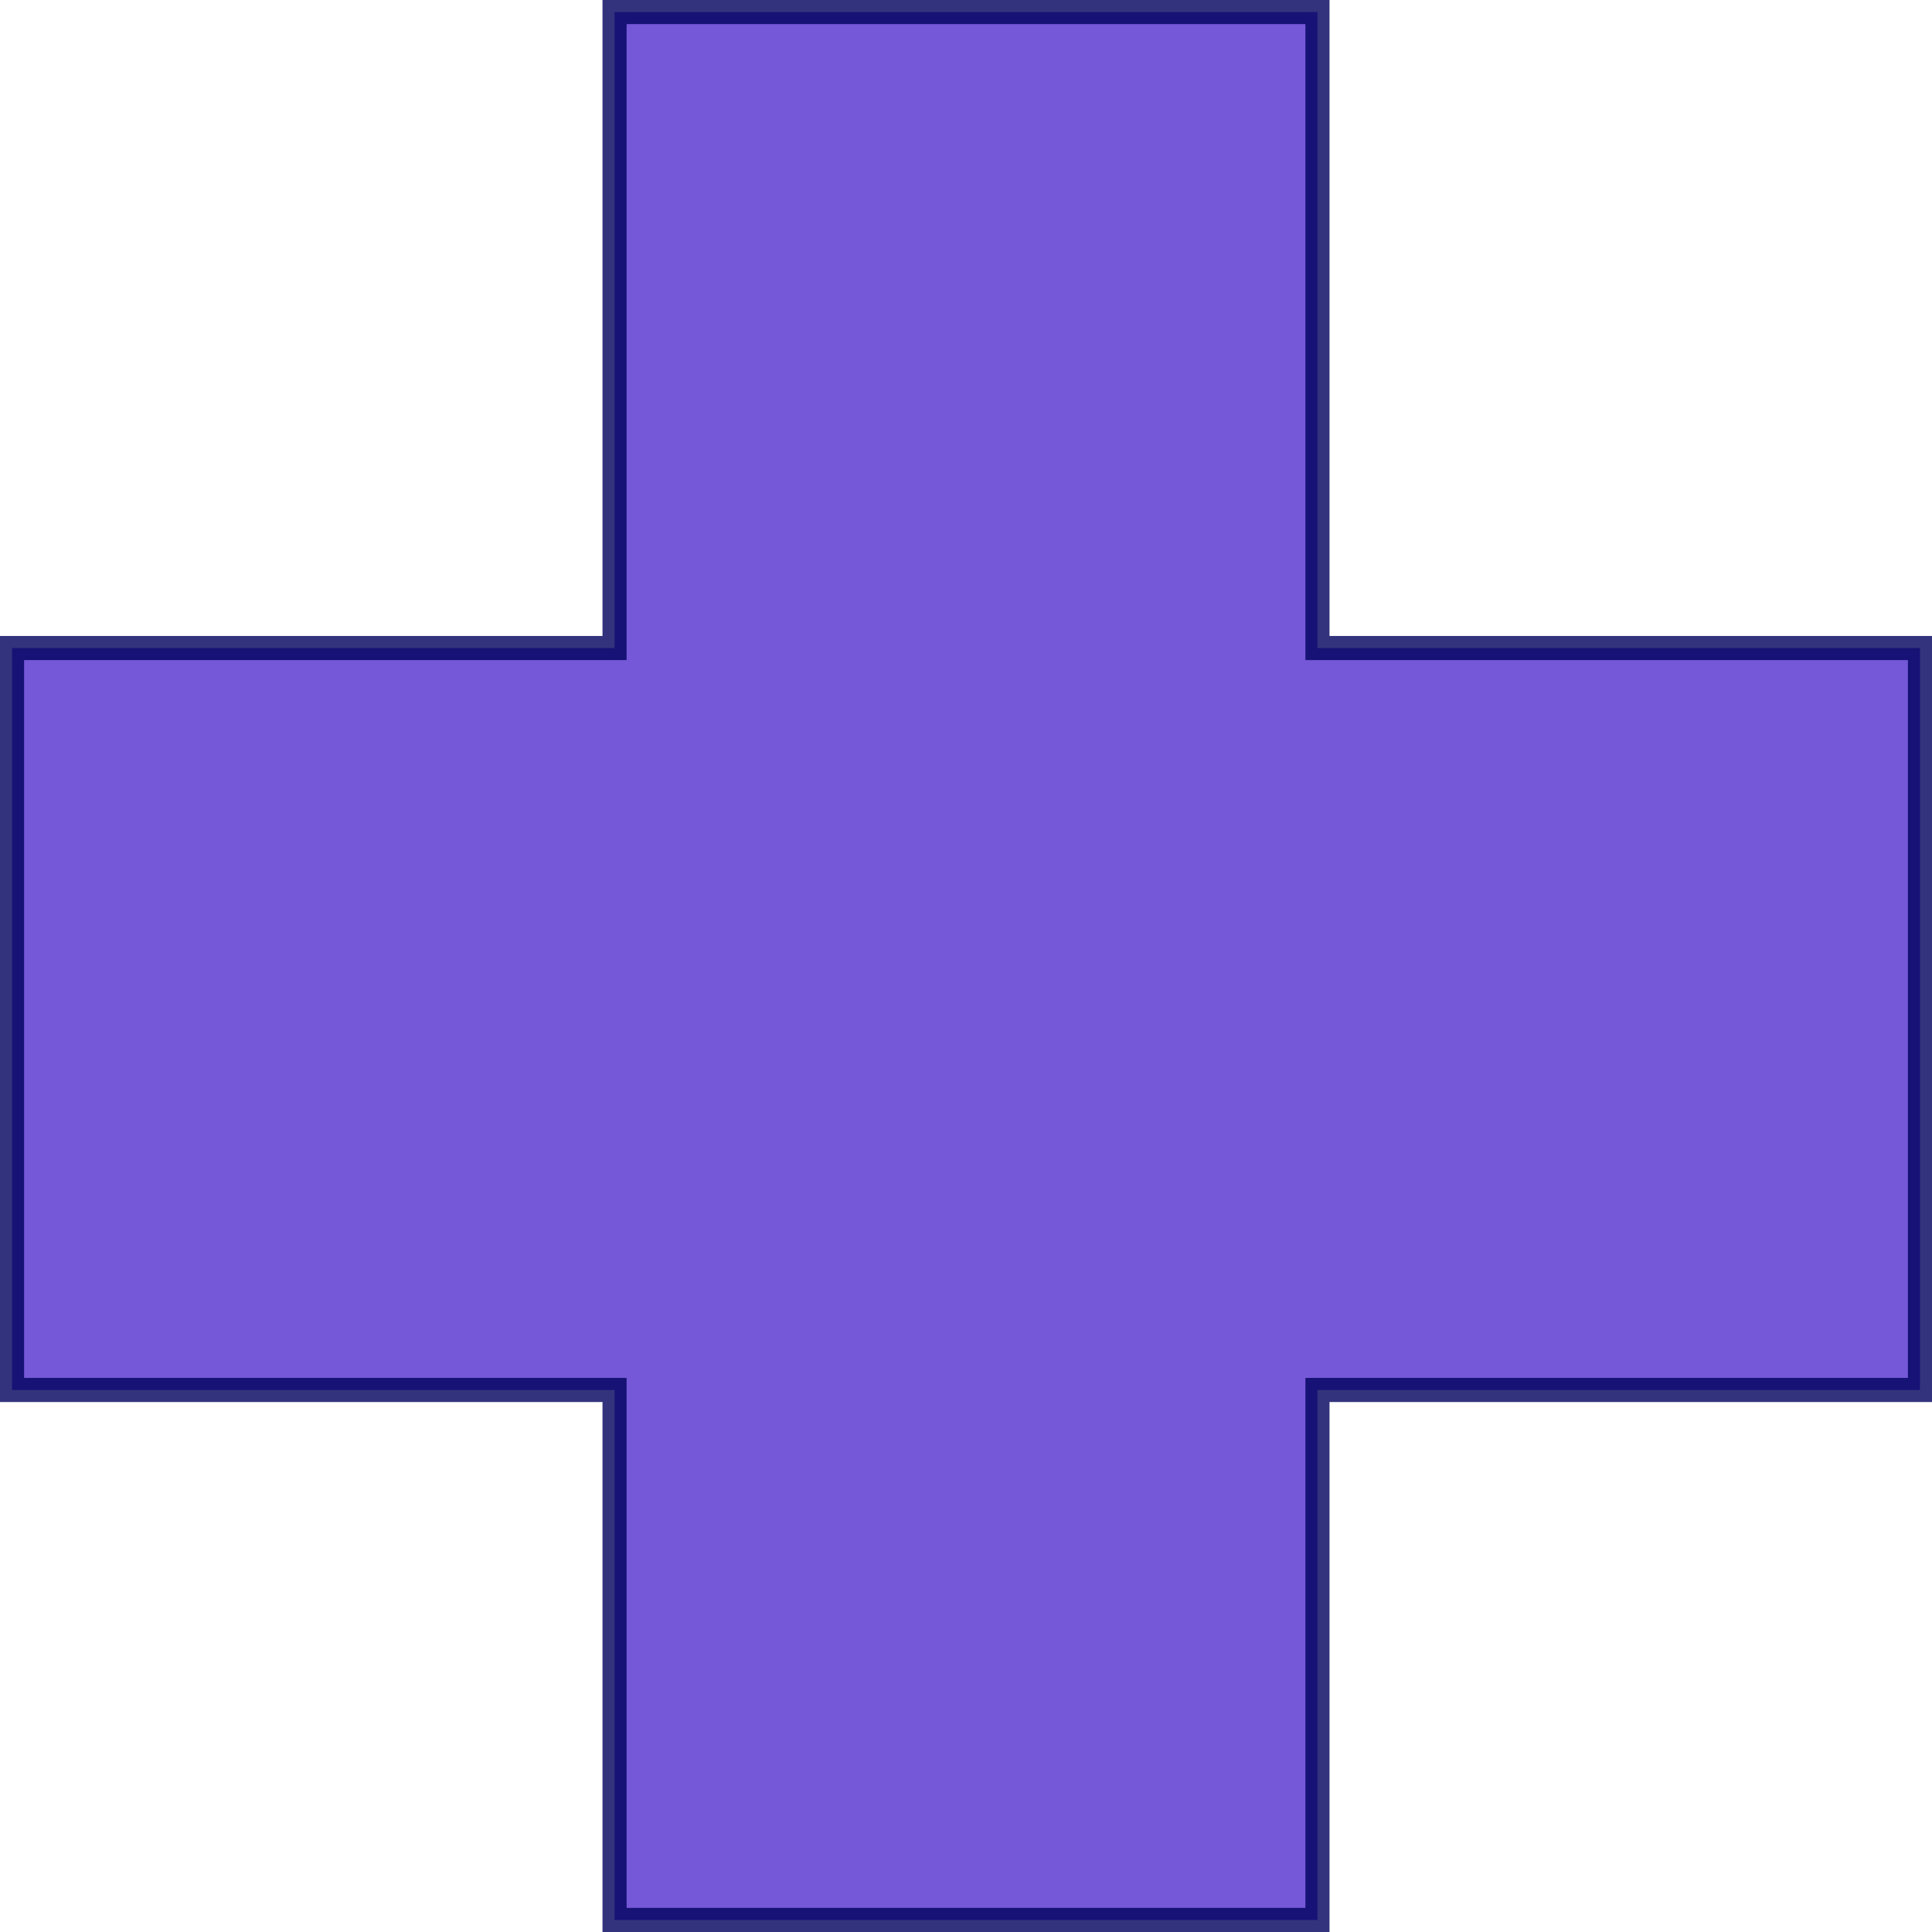
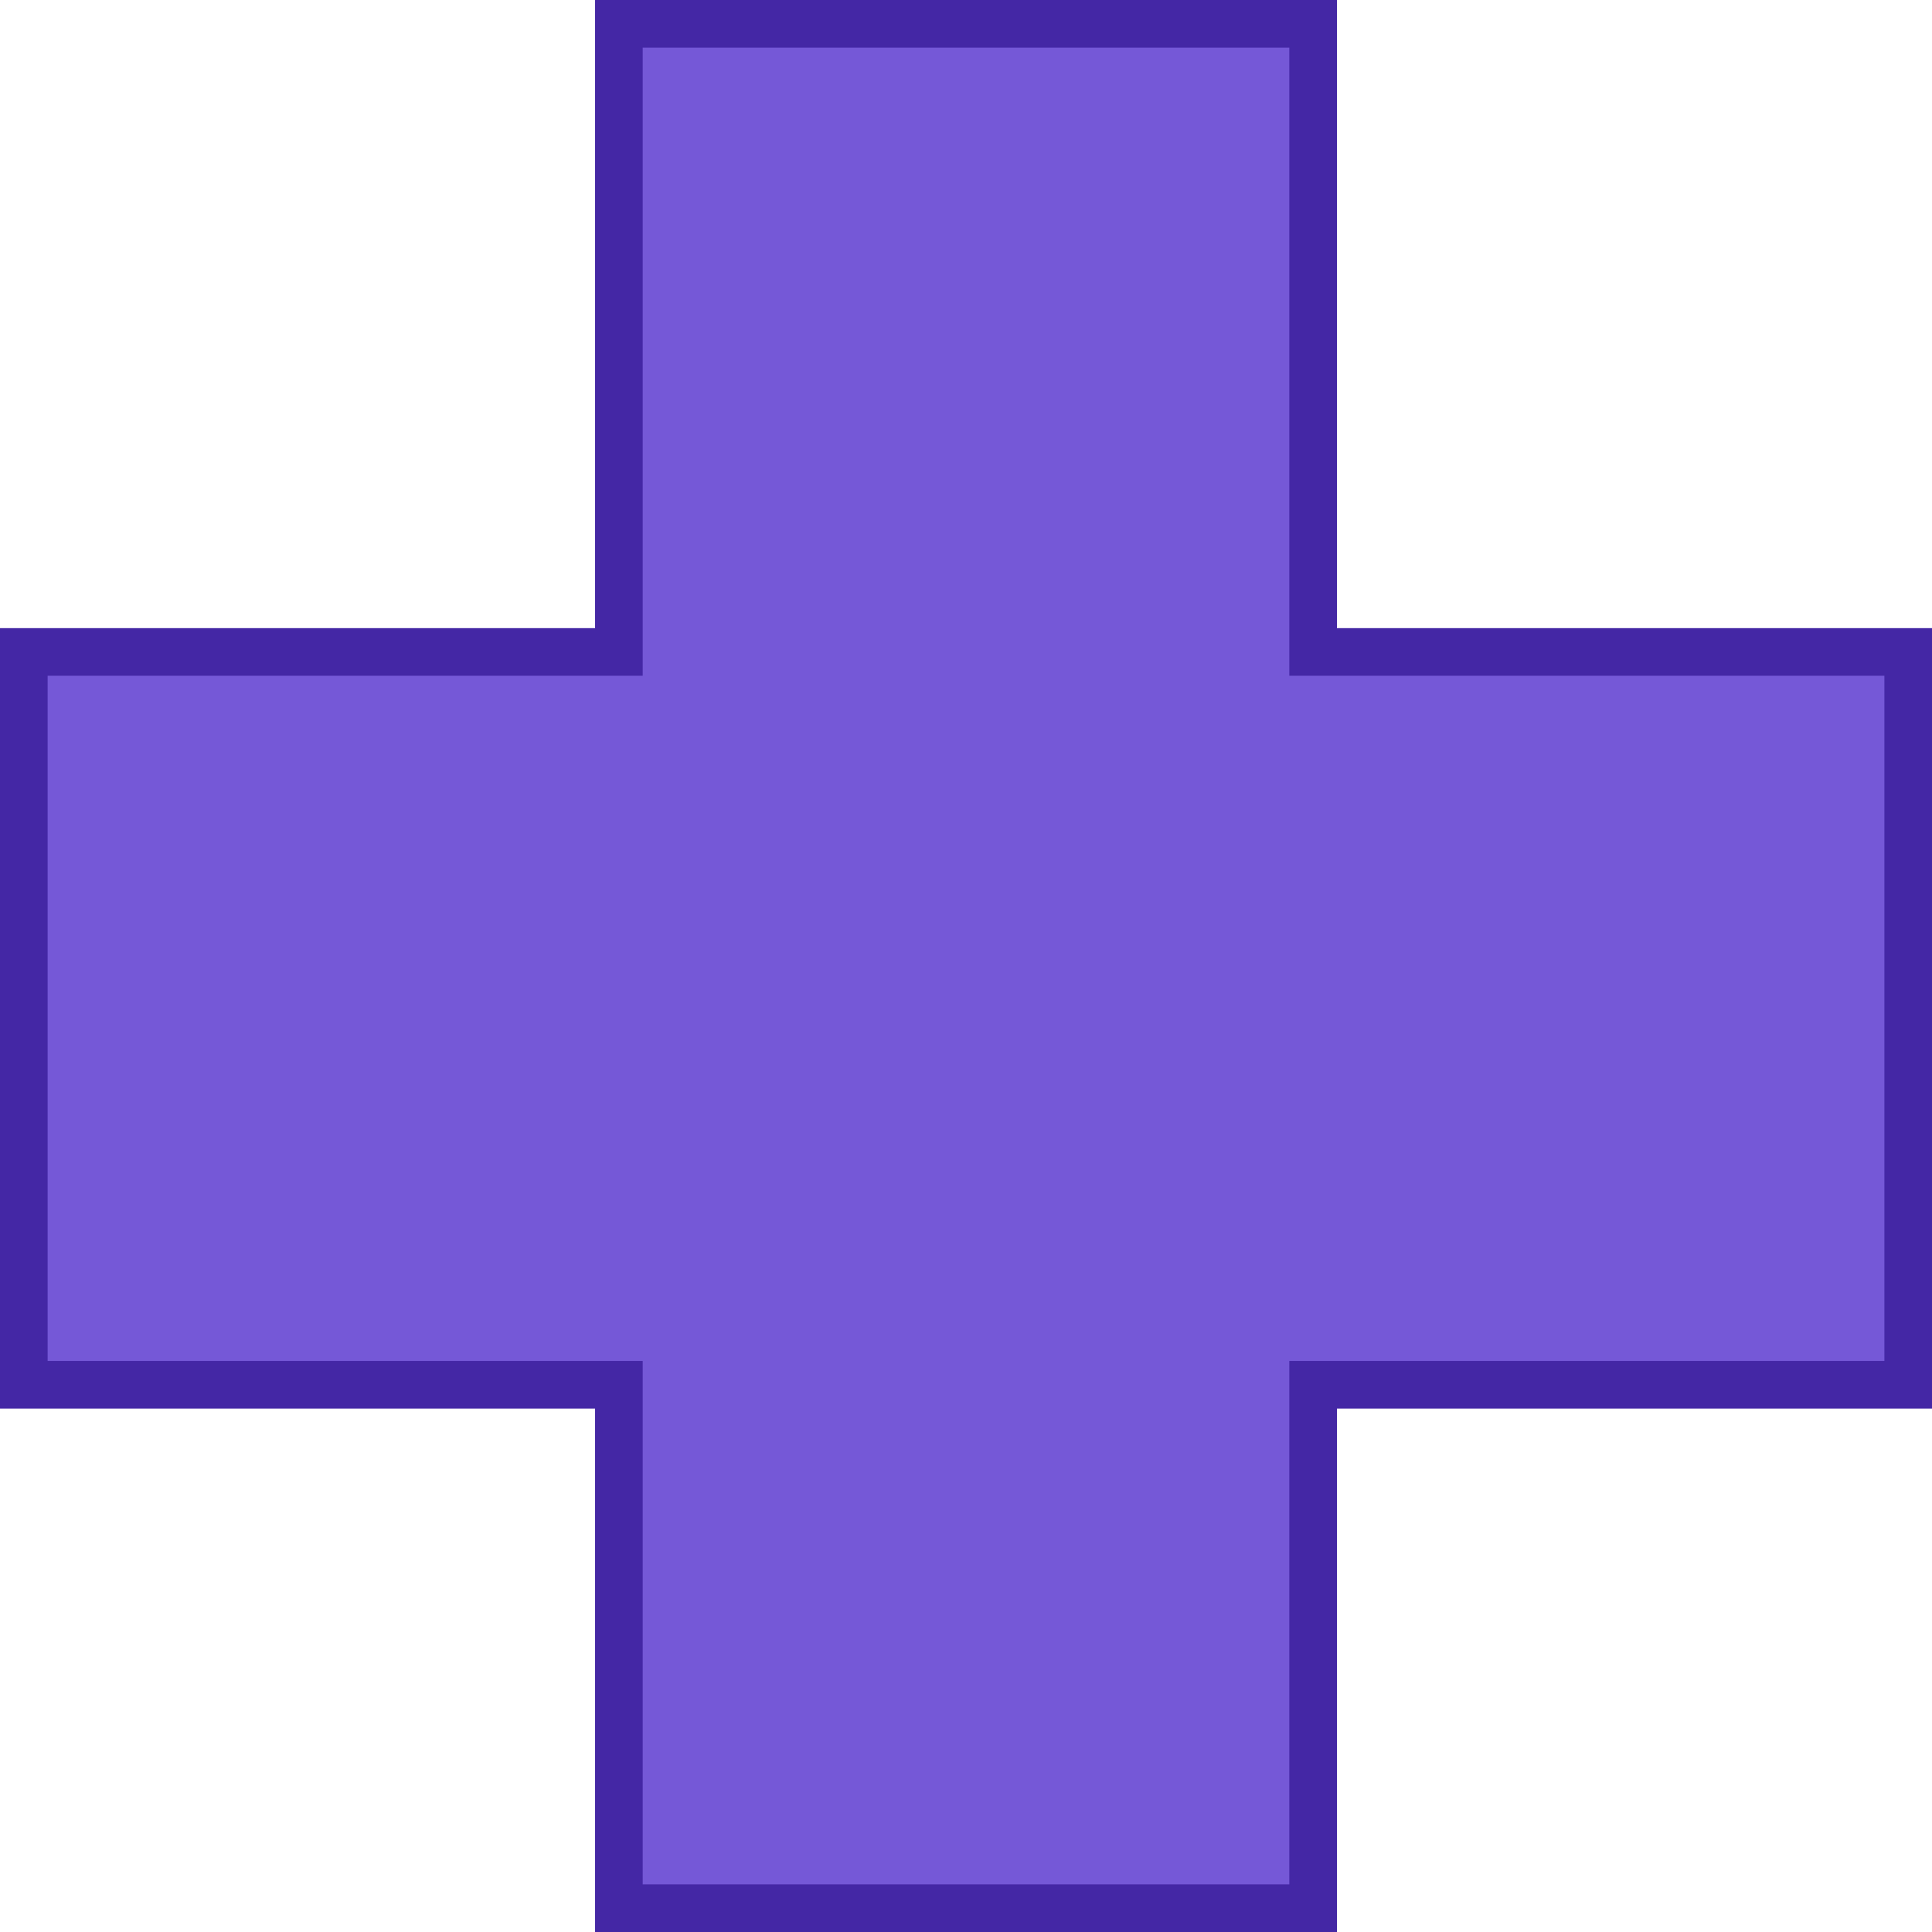
- <svg xmlns="http://www.w3.org/2000/svg" width="160.288" height="160.288" id="svg2183" version="1.0">
+ <svg xmlns="http://www.w3.org/2000/svg" width="162.288" height="162.288" id="svg2183" version="1.0">
  <defs id="defs2185">
    <linearGradient id="linearGradient3179">
      <stop style="stop-color:#0085ff;stop-opacity:1;" offset="0" id="stop3181" />
      <stop id="stop3189" offset="1" style="stop-color:#0000b1;stop-opacity:0.953;" />
    </linearGradient>
  </defs>
-   <g id="layer1" transform="translate(0.1440757,-95.85593)">
-     <path style="fill:#7558d7;fill-opacity:1;fill-rule:evenodd;stroke:#00005d;stroke-width:2;stroke-linecap:butt;stroke-linejoin:miter;stroke-miterlimit:4;stroke-opacity:0.798;stroke-dasharray:none" d="m 50.842,96.856 0,52.763 -49.986,0 0,61.556 49.986,0 0,43.969 58.317,0 0,-43.969 49.986,0 0,-61.556 -49.986,0 0,-52.763 -58.317,0 z" id="rect2196" />
+   <g id="layer1" transform="translate(1.144076,-94.85593)">
+     <path style="fill:#7558d7;fill-opacity:1;fill-rule:evenodd;stroke:#4427a5;stroke-width:4;stroke-linecap:butt;stroke-linejoin:miter;stroke-miterlimit:4;stroke-opacity:1;stroke-dasharray:none" d="m 50.842,96.856 0,52.763 -49.986,0 0,61.556 49.986,0 0,43.969 58.317,0 0,-43.969 49.986,0 0,-61.556 -49.986,0 0,-52.763 -58.317,0 z" id="rect2196" />
  </g>
</svg>
